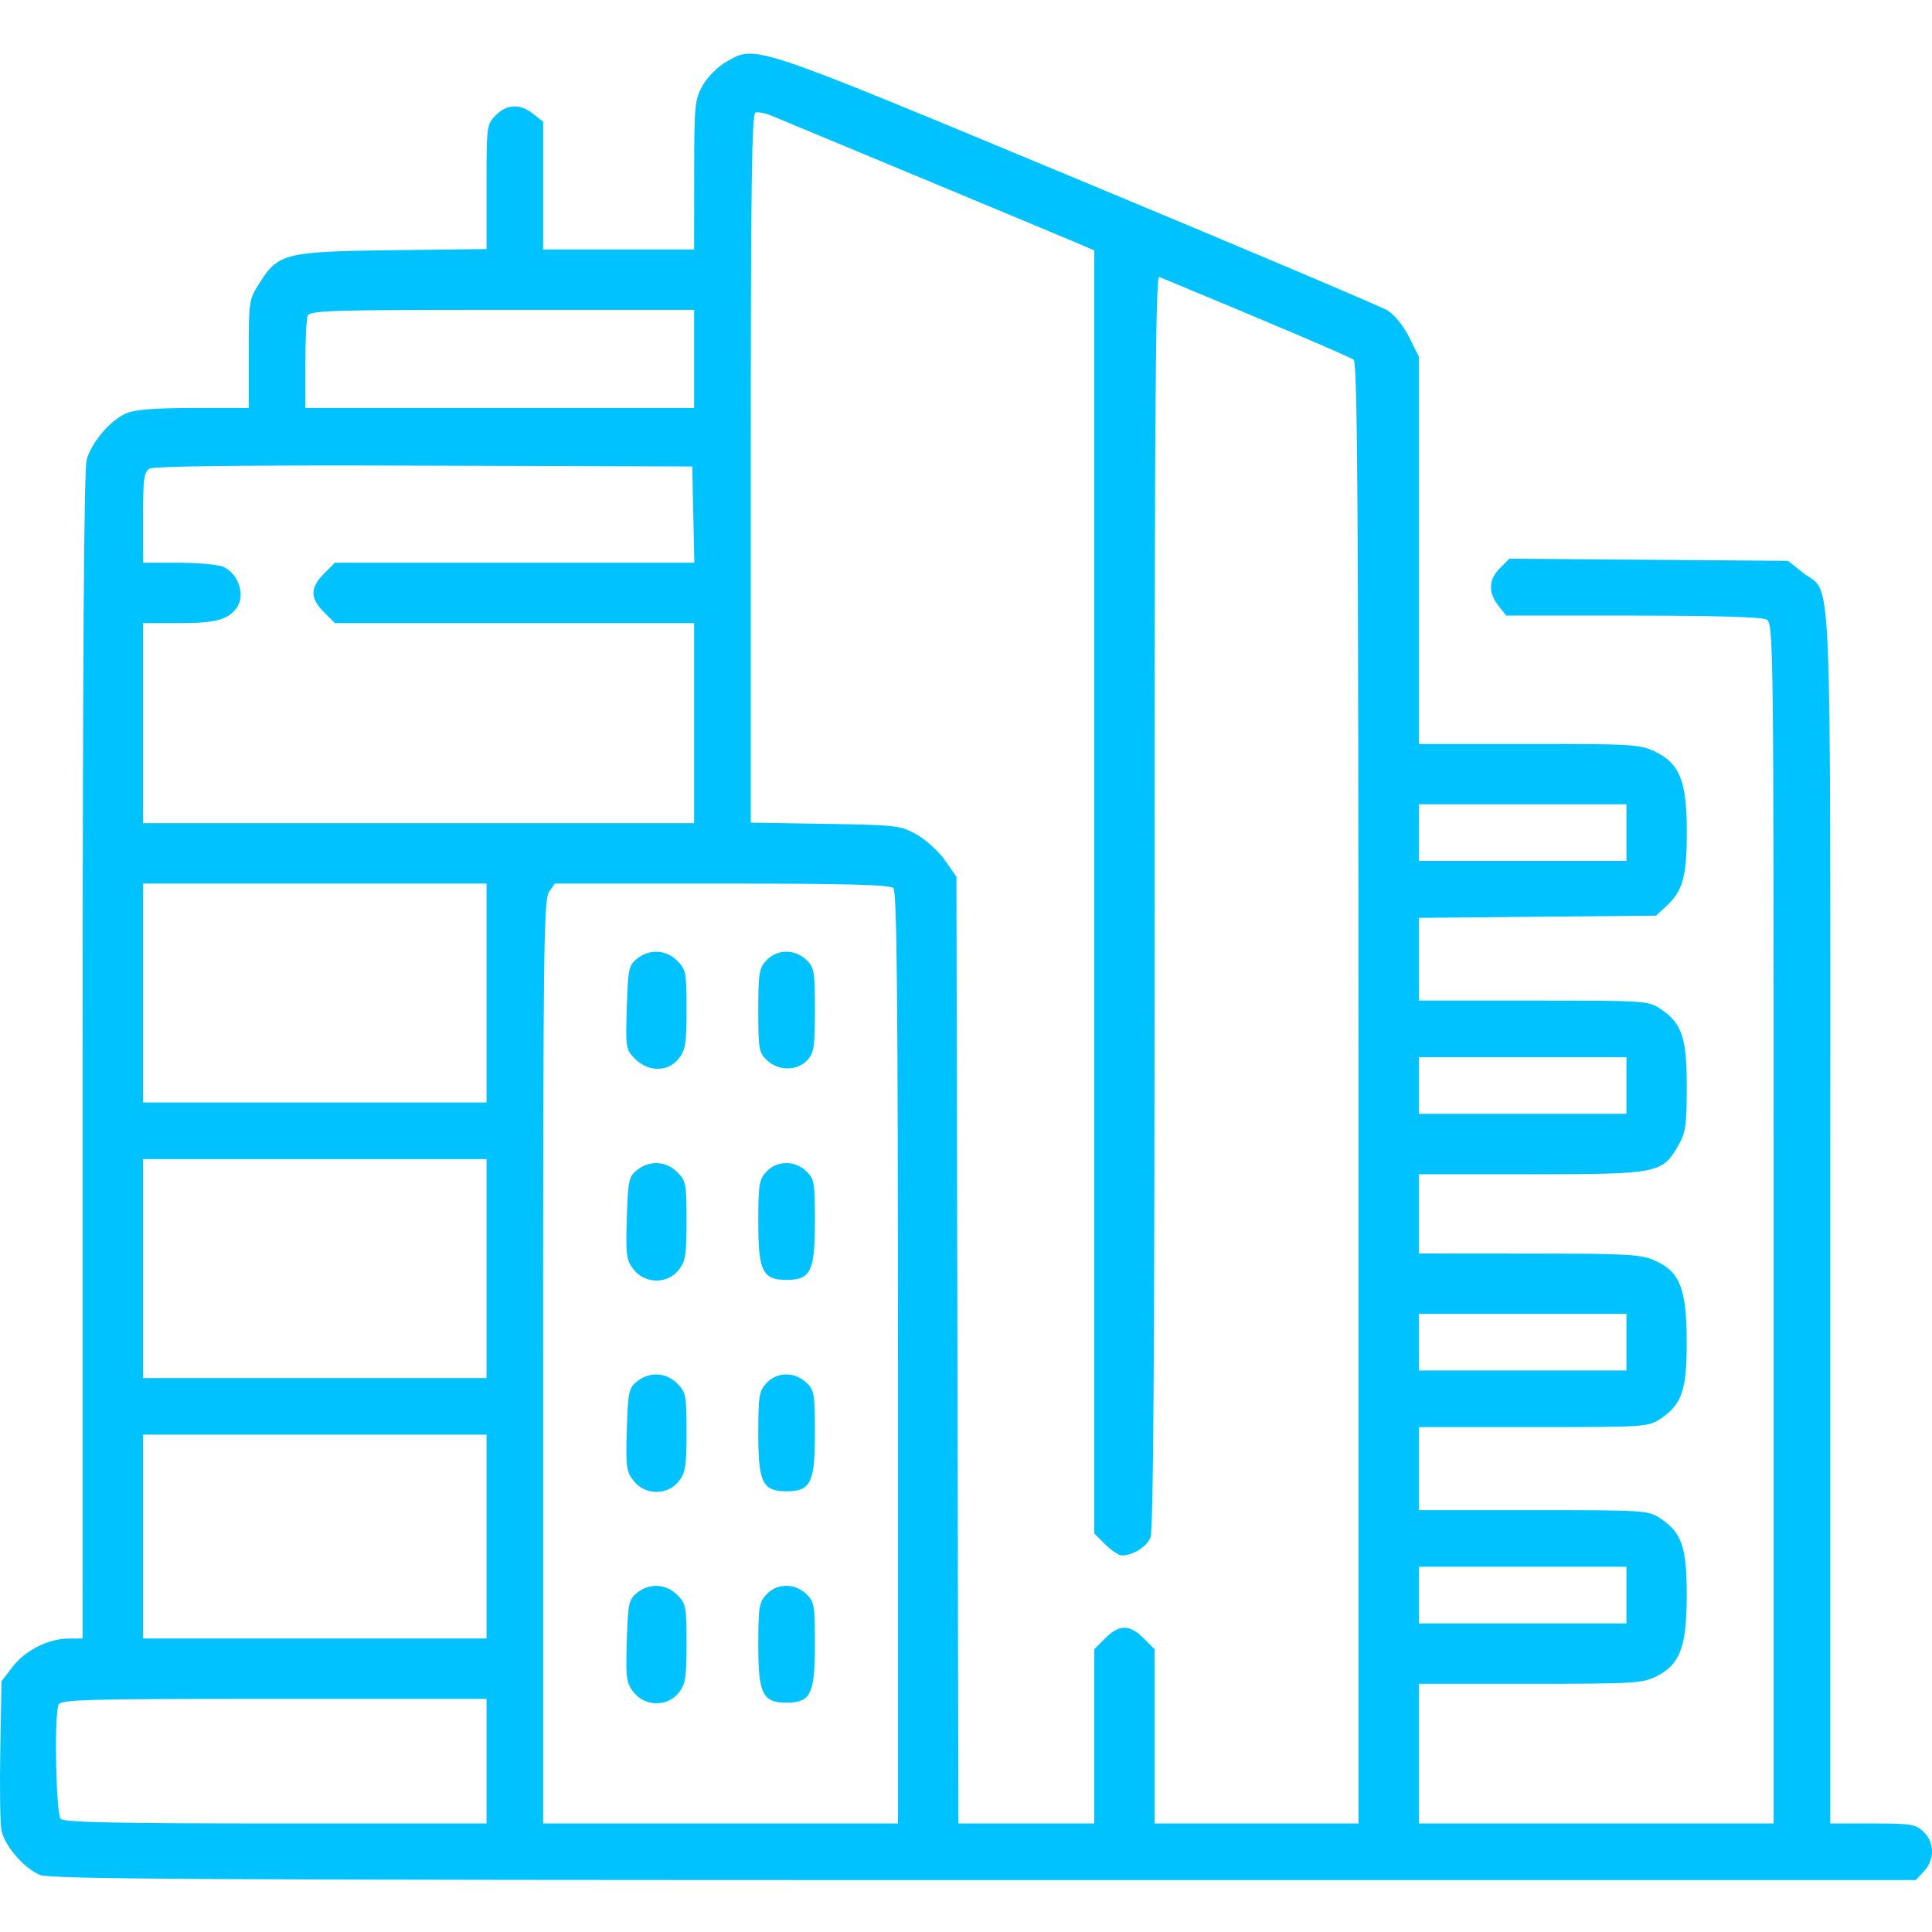
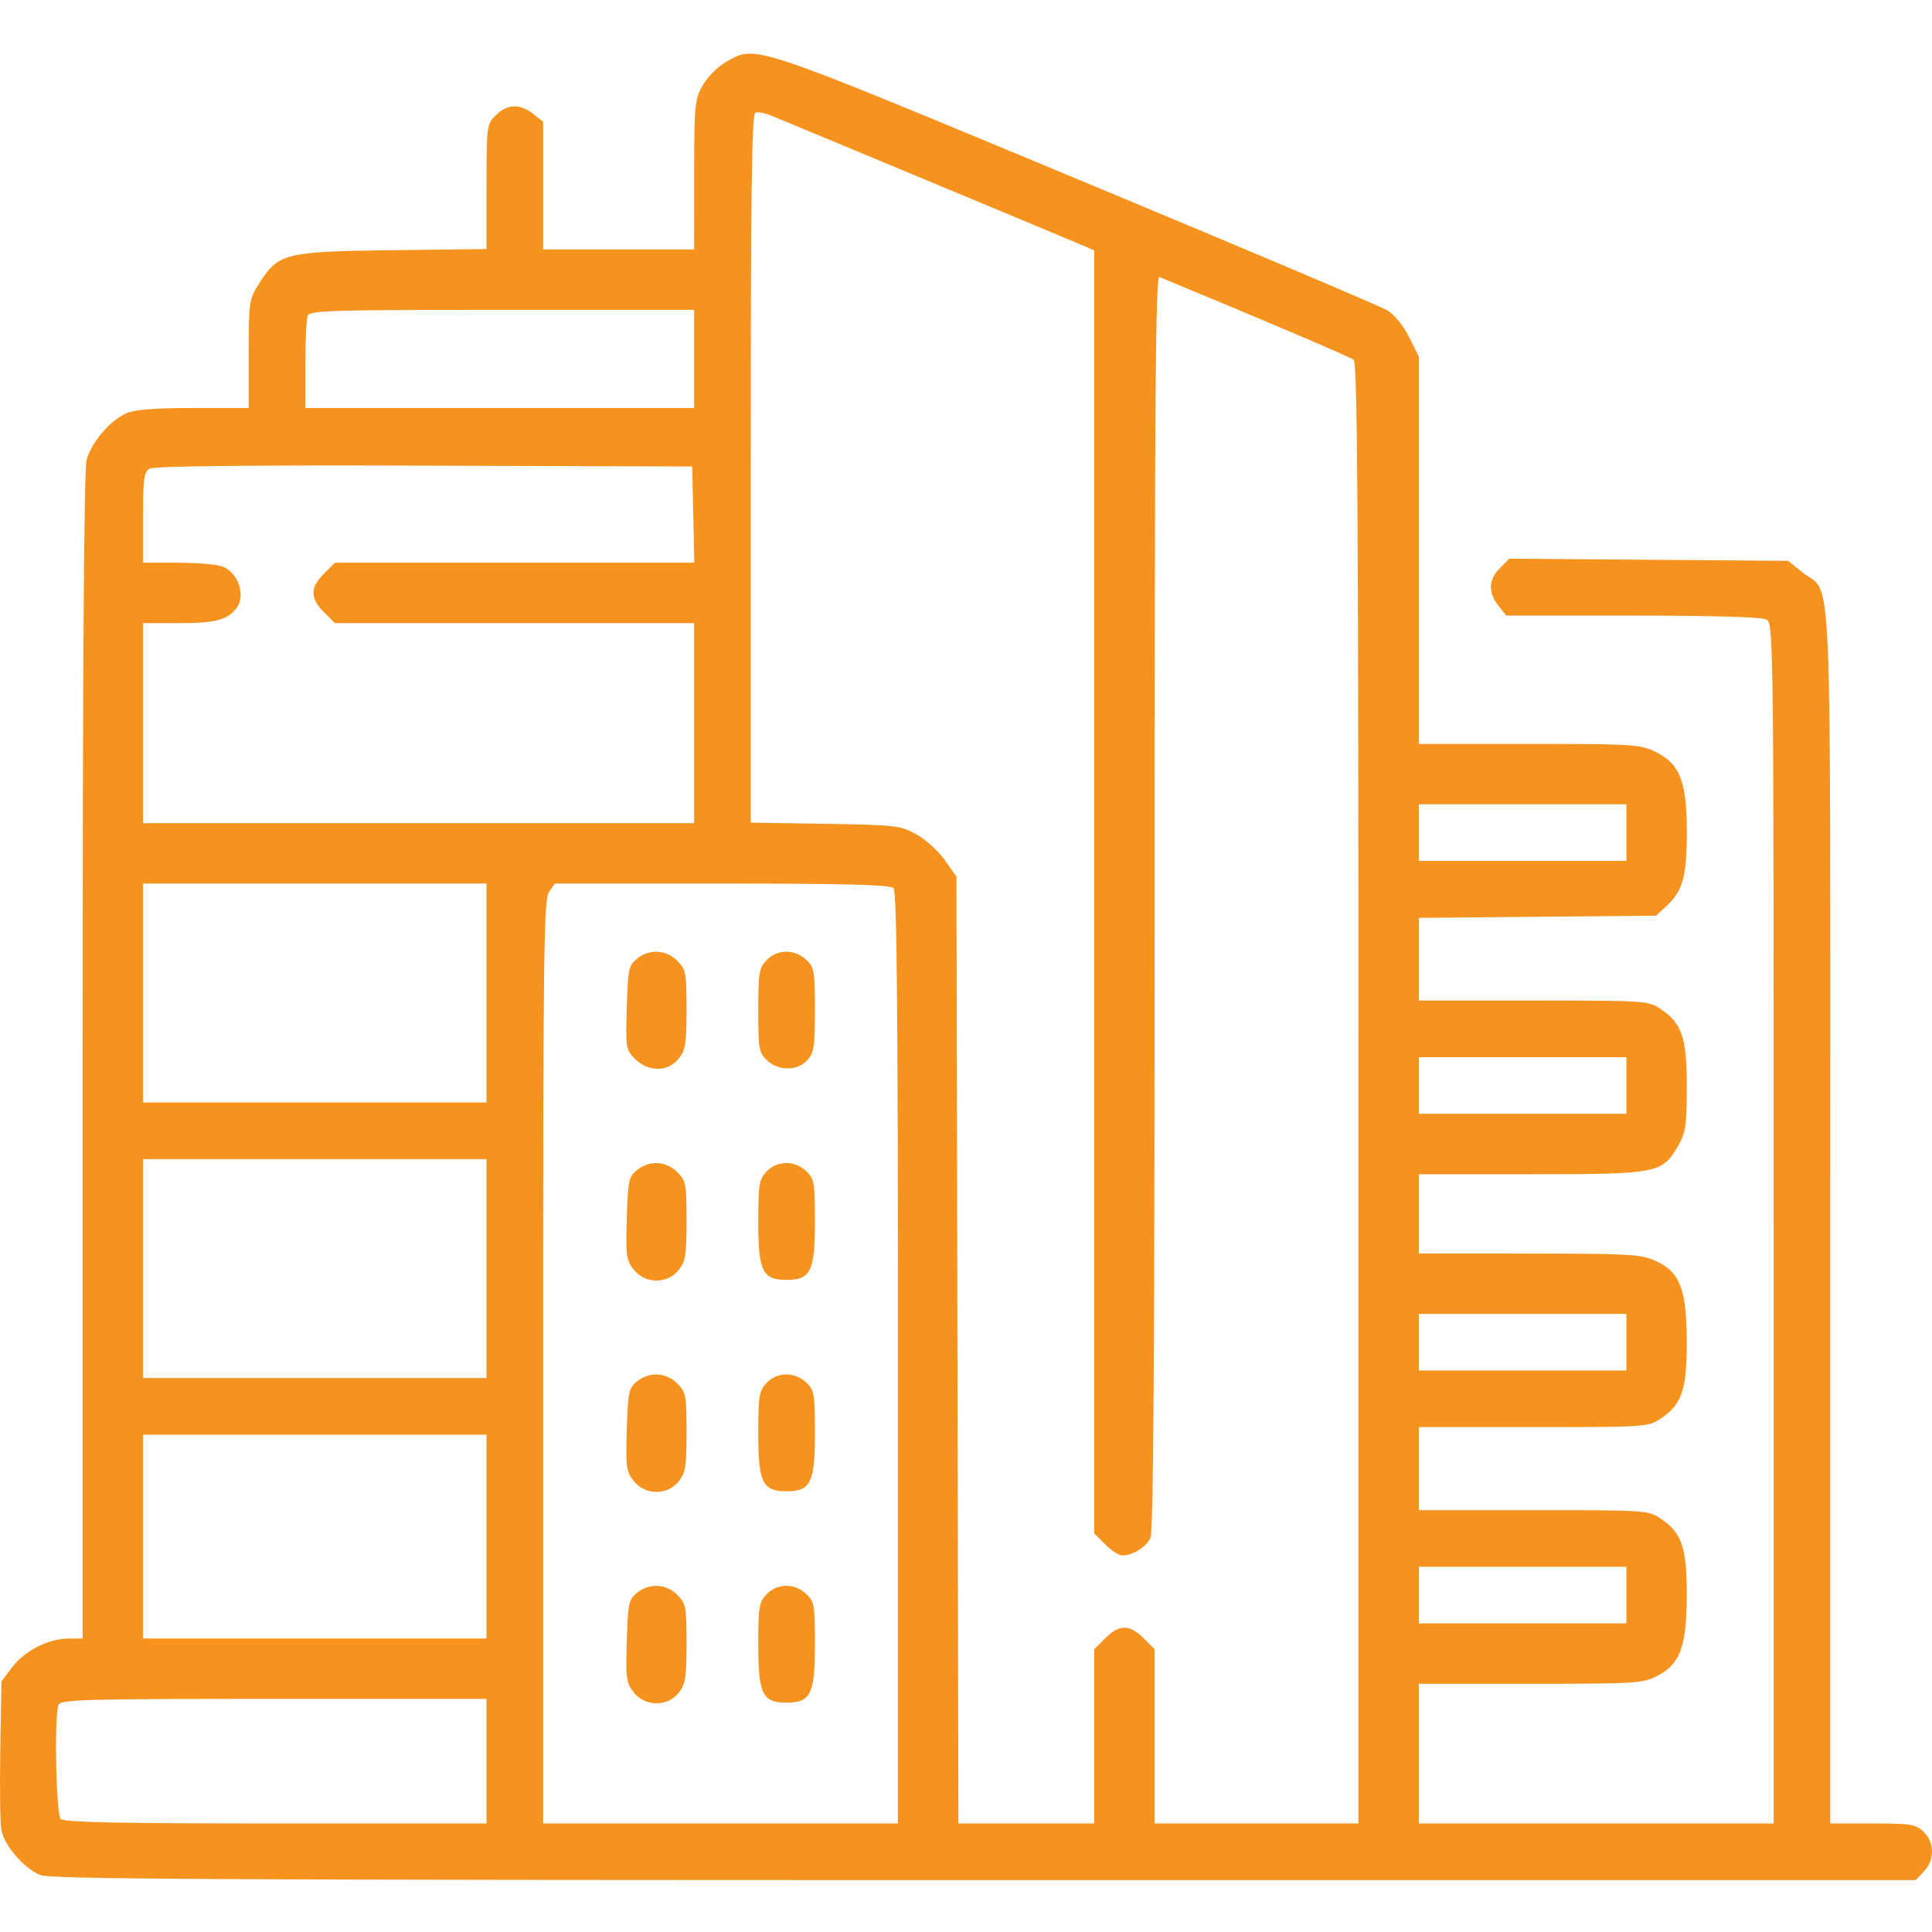
<svg xmlns="http://www.w3.org/2000/svg" width="72" height="72" viewBox="0 0 72 72" fill="none">
-   <path fill-rule="evenodd" clip-rule="evenodd" d="M27.066 2.303C26.752 2.481 26.367 2.866 26.189 3.18C25.89 3.708 25.872 3.897 25.87 6.518L25.868 9.296H23.054H20.241V6.915V4.534L19.87 4.242C19.379 3.855 18.898 3.874 18.476 4.296C18.138 4.635 18.131 4.686 18.131 6.962V9.282L14.649 9.324C10.631 9.373 10.375 9.436 9.672 10.544C9.277 11.168 9.269 11.219 9.269 13.192V15.204H7.225C5.826 15.204 5.037 15.264 4.726 15.394C4.124 15.645 3.412 16.473 3.229 17.134C3.129 17.495 3.081 24.657 3.08 39.364L3.079 61.062L2.552 61.065C1.798 61.069 0.932 61.509 0.461 62.125L0.055 62.657L0.011 65.199C-0.014 66.597 0.005 67.949 0.053 68.203C0.161 68.777 0.888 69.623 1.49 69.874C1.868 70.032 7.823 70.065 36.67 70.065H71.395L71.701 69.739C72.107 69.306 72.099 68.652 71.681 68.26C71.387 67.984 71.204 67.955 69.782 67.955H68.209L68.209 45.342C68.208 19.986 68.305 22.236 67.176 21.333L66.636 20.901L61.442 20.861L56.249 20.821L55.899 21.171C55.472 21.598 55.452 22.077 55.84 22.57L56.132 22.941H60.843C63.822 22.941 65.655 22.994 65.827 23.086C66.094 23.23 66.099 23.629 66.099 45.593V67.955H59.487H52.876V65.352V62.75H57.031C60.948 62.75 61.219 62.733 61.754 62.46C62.616 62.021 62.856 61.365 62.86 59.444C62.863 57.669 62.677 57.122 61.893 56.598C61.422 56.284 61.35 56.279 57.145 56.279H52.876V54.732V53.184H57.145C61.35 53.184 61.422 53.179 61.893 52.865C62.677 52.341 62.863 51.794 62.86 50.019C62.856 48.051 62.61 47.403 61.708 46.993C61.155 46.743 60.761 46.72 56.99 46.717L52.876 46.714V45.237V43.76H57.063C61.798 43.76 61.948 43.731 62.545 42.69C62.819 42.211 62.859 41.939 62.861 40.524C62.863 38.673 62.685 38.138 61.893 37.608C61.422 37.294 61.35 37.289 57.145 37.289H52.876V35.747V34.206L57.296 34.165L61.716 34.124L62.097 33.772C62.714 33.203 62.863 32.663 62.863 31.008C62.863 29.119 62.603 28.458 61.685 28.013C61.123 27.741 60.839 27.724 56.981 27.724H52.876V20.507V13.29L52.514 12.564C52.303 12.14 51.967 11.726 51.705 11.567C51.459 11.418 46.221 9.2 40.064 6.639C27.901 1.578 28.181 1.671 27.066 2.303ZM34.308 6.623C37.132 7.798 39.743 8.888 40.11 9.045L40.779 9.331V33.238V57.145L41.19 57.556C41.416 57.782 41.698 57.967 41.816 57.967C42.215 57.967 42.716 57.657 42.873 57.312C42.985 57.065 43.029 50.43 43.029 33.61C43.029 14.978 43.065 10.265 43.205 10.323C47.091 11.927 50.314 13.3 50.449 13.409C50.589 13.521 50.625 19.16 50.625 40.752V67.955H46.827H43.029V64.708V61.462L42.618 61.051C42.098 60.531 41.71 60.531 41.19 61.051L40.779 61.462V64.708V67.955H38.248H35.718L35.681 50.313L35.644 32.671L35.216 32.061C34.98 31.726 34.506 31.293 34.161 31.1C33.561 30.763 33.416 30.746 30.756 30.702L27.978 30.657V17.456C27.978 7.021 28.015 4.243 28.154 4.196C28.25 4.163 28.519 4.215 28.751 4.311C28.983 4.407 31.484 5.447 34.308 6.623ZM25.868 13.375V15.204H18.623H11.379V13.598C11.379 12.715 11.417 11.892 11.464 11.769C11.54 11.57 12.31 11.547 18.709 11.547H25.868V13.375ZM25.837 19.178L25.876 20.971H19.179H12.483L12.071 21.383C11.551 21.903 11.551 22.291 12.071 22.811L12.483 23.222H19.175H25.868V26.95V30.678H15.599H5.33V26.95V23.222H6.676C8.015 23.222 8.476 23.103 8.807 22.672C9.158 22.215 8.903 21.388 8.332 21.128C8.144 21.042 7.391 20.971 6.66 20.971H5.33V19.291C5.33 17.838 5.364 17.59 5.576 17.465C5.739 17.37 9.199 17.332 15.81 17.353L25.797 17.384L25.837 19.178ZM60.613 31.029V32.084H56.744H52.876V31.029V29.974H56.744H60.613V31.029ZM18.131 37.008V41.087H11.731H5.33V37.008V32.928H11.731H18.131V37.008ZM33.295 33.097C33.424 33.227 33.464 37.308 33.464 50.61V67.955H26.852H20.241V50.754C20.241 35.414 20.265 33.52 20.46 33.241L20.679 32.928H26.903C31.556 32.928 33.169 32.971 33.295 33.097ZM23.738 35.729C23.432 35.977 23.402 36.117 23.359 37.552C23.313 39.058 23.322 39.117 23.669 39.463C24.165 39.96 24.899 39.954 25.295 39.45C25.547 39.129 25.586 38.884 25.586 37.615C25.586 36.248 25.563 36.128 25.241 35.806C24.822 35.387 24.201 35.355 23.738 35.729ZM28.565 35.786C28.289 36.079 28.259 36.264 28.259 37.66C28.259 39.097 28.282 39.231 28.585 39.515C29.013 39.917 29.706 39.916 30.082 39.513C30.335 39.242 30.369 39.021 30.369 37.639C30.369 36.183 30.346 36.05 30.044 35.766C29.611 35.36 28.957 35.369 28.565 35.786ZM60.613 40.454V41.509H56.744H52.876V40.454V39.399H56.744H60.613V40.454ZM18.131 47.276V51.356H11.731H5.33V47.276V43.197H11.731H18.131V47.276ZM23.738 43.606C23.432 43.854 23.402 43.996 23.359 45.401C23.317 46.791 23.34 46.962 23.616 47.313C24.039 47.851 24.877 47.859 25.295 47.328C25.547 47.007 25.586 46.761 25.586 45.493C25.586 44.125 25.563 44.005 25.241 43.683C24.822 43.264 24.201 43.232 23.738 43.606ZM28.565 43.663C28.288 43.958 28.259 44.14 28.259 45.562C28.259 47.374 28.419 47.698 29.314 47.698C30.212 47.698 30.369 47.376 30.369 45.542C30.369 44.059 30.347 43.928 30.044 43.644C29.611 43.237 28.957 43.246 28.565 43.663ZM60.613 50.019V51.074H56.744H52.876V50.019V48.964H56.744H60.613V50.019ZM23.738 51.484C23.432 51.731 23.402 51.873 23.359 53.279C23.317 54.668 23.34 54.84 23.616 55.191C24.039 55.729 24.877 55.736 25.295 55.205C25.547 54.884 25.586 54.639 25.586 53.37C25.586 52.003 25.563 51.883 25.241 51.56C24.822 51.141 24.201 51.11 23.738 51.484ZM28.565 51.541C28.288 51.835 28.259 52.018 28.259 53.44C28.259 55.252 28.419 55.576 29.314 55.576C30.212 55.576 30.369 55.254 30.369 53.42C30.369 51.937 30.347 51.806 30.044 51.521C29.611 51.115 28.957 51.123 28.565 51.541ZM18.131 57.264V61.062H11.731H5.33V57.264V53.466H11.731H18.131V57.264ZM60.613 59.444V60.499H56.744H52.876V59.444V58.389H56.744H60.613V59.444ZM23.738 59.361C23.432 59.608 23.402 59.75 23.359 61.156C23.317 62.546 23.34 62.717 23.616 63.068C24.039 63.606 24.877 63.614 25.295 63.083C25.547 62.761 25.586 62.516 25.586 61.248C25.586 59.88 25.563 59.76 25.241 59.438C24.822 59.019 24.201 58.987 23.738 59.361ZM28.565 59.418C28.288 59.712 28.259 59.895 28.259 61.317C28.259 63.129 28.419 63.453 29.314 63.453C30.212 63.453 30.369 63.131 30.369 61.297C30.369 59.814 30.347 59.683 30.044 59.398C29.611 58.992 28.957 59.001 28.565 59.418ZM18.131 65.633V67.955H10.282C4.364 67.955 2.391 67.913 2.264 67.786C2.086 67.608 2.014 63.967 2.18 63.535C2.257 63.336 3.094 63.312 10.198 63.312H18.131V65.633Z" fill="#00C2FF" />
+   <path fill-rule="evenodd" clip-rule="evenodd" d="M27.066 2.303C26.752 2.481 26.367 2.866 26.189 3.18C25.89 3.708 25.872 3.897 25.87 6.518L25.868 9.296H23.054H20.241V6.915V4.534L19.87 4.242C19.379 3.855 18.898 3.874 18.476 4.296C18.138 4.635 18.131 4.686 18.131 6.962V9.282L14.649 9.324C10.631 9.373 10.375 9.436 9.672 10.544C9.277 11.168 9.269 11.219 9.269 13.192V15.204H7.225C5.826 15.204 5.037 15.264 4.726 15.394C4.124 15.645 3.412 16.473 3.229 17.134C3.129 17.495 3.081 24.657 3.08 39.364L3.079 61.062L2.552 61.065C1.798 61.069 0.932 61.509 0.461 62.125L0.055 62.657L0.011 65.199C-0.014 66.597 0.005 67.949 0.053 68.203C0.161 68.777 0.888 69.623 1.49 69.874C1.868 70.032 7.823 70.065 36.67 70.065H71.395L71.701 69.739C72.107 69.306 72.099 68.652 71.681 68.26C71.387 67.984 71.204 67.955 69.782 67.955H68.209L68.209 45.342C68.208 19.986 68.305 22.236 67.176 21.333L66.636 20.901L61.442 20.861L56.249 20.821L55.899 21.171C55.472 21.598 55.452 22.077 55.84 22.57L56.132 22.941H60.843C63.822 22.941 65.655 22.994 65.827 23.086C66.094 23.23 66.099 23.629 66.099 45.593V67.955H59.487H52.876V65.352V62.75H57.031C60.948 62.75 61.219 62.733 61.754 62.46C62.616 62.021 62.856 61.365 62.86 59.444C62.863 57.669 62.677 57.122 61.893 56.598C61.422 56.284 61.35 56.279 57.145 56.279H52.876V54.732V53.184H57.145C61.35 53.184 61.422 53.179 61.893 52.865C62.677 52.341 62.863 51.794 62.86 50.019C62.856 48.051 62.61 47.403 61.708 46.993C61.155 46.743 60.761 46.72 56.99 46.717L52.876 46.714V45.237V43.76H57.063C61.798 43.76 61.948 43.731 62.545 42.69C62.819 42.211 62.859 41.939 62.861 40.524C62.863 38.673 62.685 38.138 61.893 37.608C61.422 37.294 61.35 37.289 57.145 37.289H52.876V35.747V34.206L57.296 34.165L61.716 34.124L62.097 33.772C62.714 33.203 62.863 32.663 62.863 31.008C62.863 29.119 62.603 28.458 61.685 28.013C61.123 27.741 60.839 27.724 56.981 27.724H52.876V20.507V13.29L52.514 12.564C52.303 12.14 51.967 11.726 51.705 11.567C51.459 11.418 46.221 9.2 40.064 6.639C27.901 1.578 28.181 1.671 27.066 2.303ZM34.308 6.623C37.132 7.798 39.743 8.888 40.11 9.045L40.779 9.331V33.238V57.145L41.19 57.556C41.416 57.782 41.698 57.967 41.816 57.967C42.215 57.967 42.716 57.657 42.873 57.312C42.985 57.065 43.029 50.43 43.029 33.61C43.029 14.978 43.065 10.265 43.205 10.323C47.091 11.927 50.314 13.3 50.449 13.409C50.589 13.521 50.625 19.16 50.625 40.752V67.955H46.827H43.029V64.708V61.462L42.618 61.051C42.098 60.531 41.71 60.531 41.19 61.051L40.779 61.462V64.708V67.955H38.248H35.718L35.681 50.313L35.644 32.671L35.216 32.061C34.98 31.726 34.506 31.293 34.161 31.1C33.561 30.763 33.416 30.746 30.756 30.702L27.978 30.657V17.456C27.978 7.021 28.015 4.243 28.154 4.196C28.25 4.163 28.519 4.215 28.751 4.311C28.983 4.407 31.484 5.447 34.308 6.623ZM25.868 13.375V15.204H18.623H11.379V13.598C11.379 12.715 11.417 11.892 11.464 11.769C11.54 11.57 12.31 11.547 18.709 11.547H25.868V13.375ZM25.837 19.178L25.876 20.971H19.179H12.483L12.071 21.383C11.551 21.903 11.551 22.291 12.071 22.811L12.483 23.222H19.175H25.868V26.95V30.678H15.599H5.33V26.95V23.222H6.676C8.015 23.222 8.476 23.103 8.807 22.672C9.158 22.215 8.903 21.388 8.332 21.128C8.144 21.042 7.391 20.971 6.66 20.971H5.33V19.291C5.33 17.838 5.364 17.59 5.576 17.465C5.739 17.37 9.199 17.332 15.81 17.353L25.797 17.384L25.837 19.178ZM60.613 31.029V32.084H56.744H52.876V31.029V29.974H56.744H60.613V31.029ZM18.131 37.008V41.087H11.731H5.33V37.008V32.928H11.731H18.131V37.008ZM33.295 33.097C33.424 33.227 33.464 37.308 33.464 50.61V67.955H26.852H20.241V50.754C20.241 35.414 20.265 33.52 20.46 33.241L20.679 32.928H26.903C31.556 32.928 33.169 32.971 33.295 33.097ZM23.738 35.729C23.432 35.977 23.402 36.117 23.359 37.552C23.313 39.058 23.322 39.117 23.669 39.463C24.165 39.96 24.899 39.954 25.295 39.45C25.547 39.129 25.586 38.884 25.586 37.615C25.586 36.248 25.563 36.128 25.241 35.806C24.822 35.387 24.201 35.355 23.738 35.729ZM28.565 35.786C28.289 36.079 28.259 36.264 28.259 37.66C28.259 39.097 28.282 39.231 28.585 39.515C29.013 39.917 29.706 39.916 30.082 39.513C30.335 39.242 30.369 39.021 30.369 37.639C30.369 36.183 30.346 36.05 30.044 35.766C29.611 35.36 28.957 35.369 28.565 35.786ZM60.613 40.454V41.509H56.744H52.876V40.454V39.399H56.744H60.613V40.454ZM18.131 47.276V51.356H11.731H5.33V47.276V43.197H11.731H18.131V47.276ZM23.738 43.606C23.432 43.854 23.402 43.996 23.359 45.401C23.317 46.791 23.34 46.962 23.616 47.313C24.039 47.851 24.877 47.859 25.295 47.328C25.547 47.007 25.586 46.761 25.586 45.493C25.586 44.125 25.563 44.005 25.241 43.683C24.822 43.264 24.201 43.232 23.738 43.606ZM28.565 43.663C28.288 43.958 28.259 44.14 28.259 45.562C28.259 47.374 28.419 47.698 29.314 47.698C30.212 47.698 30.369 47.376 30.369 45.542C30.369 44.059 30.347 43.928 30.044 43.644C29.611 43.237 28.957 43.246 28.565 43.663ZM60.613 50.019V51.074H56.744H52.876V50.019V48.964H56.744H60.613V50.019ZM23.738 51.484C23.432 51.731 23.402 51.873 23.359 53.279C23.317 54.668 23.34 54.84 23.616 55.191C24.039 55.729 24.877 55.736 25.295 55.205C25.547 54.884 25.586 54.639 25.586 53.37C25.586 52.003 25.563 51.883 25.241 51.56C24.822 51.141 24.201 51.11 23.738 51.484ZM28.565 51.541C28.288 51.835 28.259 52.018 28.259 53.44C28.259 55.252 28.419 55.576 29.314 55.576C30.212 55.576 30.369 55.254 30.369 53.42C30.369 51.937 30.347 51.806 30.044 51.521C29.611 51.115 28.957 51.123 28.565 51.541ZM18.131 57.264V61.062H11.731H5.33V57.264V53.466H11.731H18.131V57.264ZM60.613 59.444V60.499H56.744H52.876V59.444V58.389H56.744H60.613V59.444ZM23.738 59.361C23.432 59.608 23.402 59.75 23.359 61.156C23.317 62.546 23.34 62.717 23.616 63.068C24.039 63.606 24.877 63.614 25.295 63.083C25.547 62.761 25.586 62.516 25.586 61.248C25.586 59.88 25.563 59.76 25.241 59.438C24.822 59.019 24.201 58.987 23.738 59.361ZM28.565 59.418C28.288 59.712 28.259 59.895 28.259 61.317C28.259 63.129 28.419 63.453 29.314 63.453C30.212 63.453 30.369 63.131 30.369 61.297C30.369 59.814 30.347 59.683 30.044 59.398C29.611 58.992 28.957 59.001 28.565 59.418ZM18.131 65.633V67.955H10.282C4.364 67.955 2.391 67.913 2.264 67.786C2.086 67.608 2.014 63.967 2.18 63.535C2.257 63.336 3.094 63.312 10.198 63.312H18.131V65.633Z" fill="#F6921E" />
</svg>
